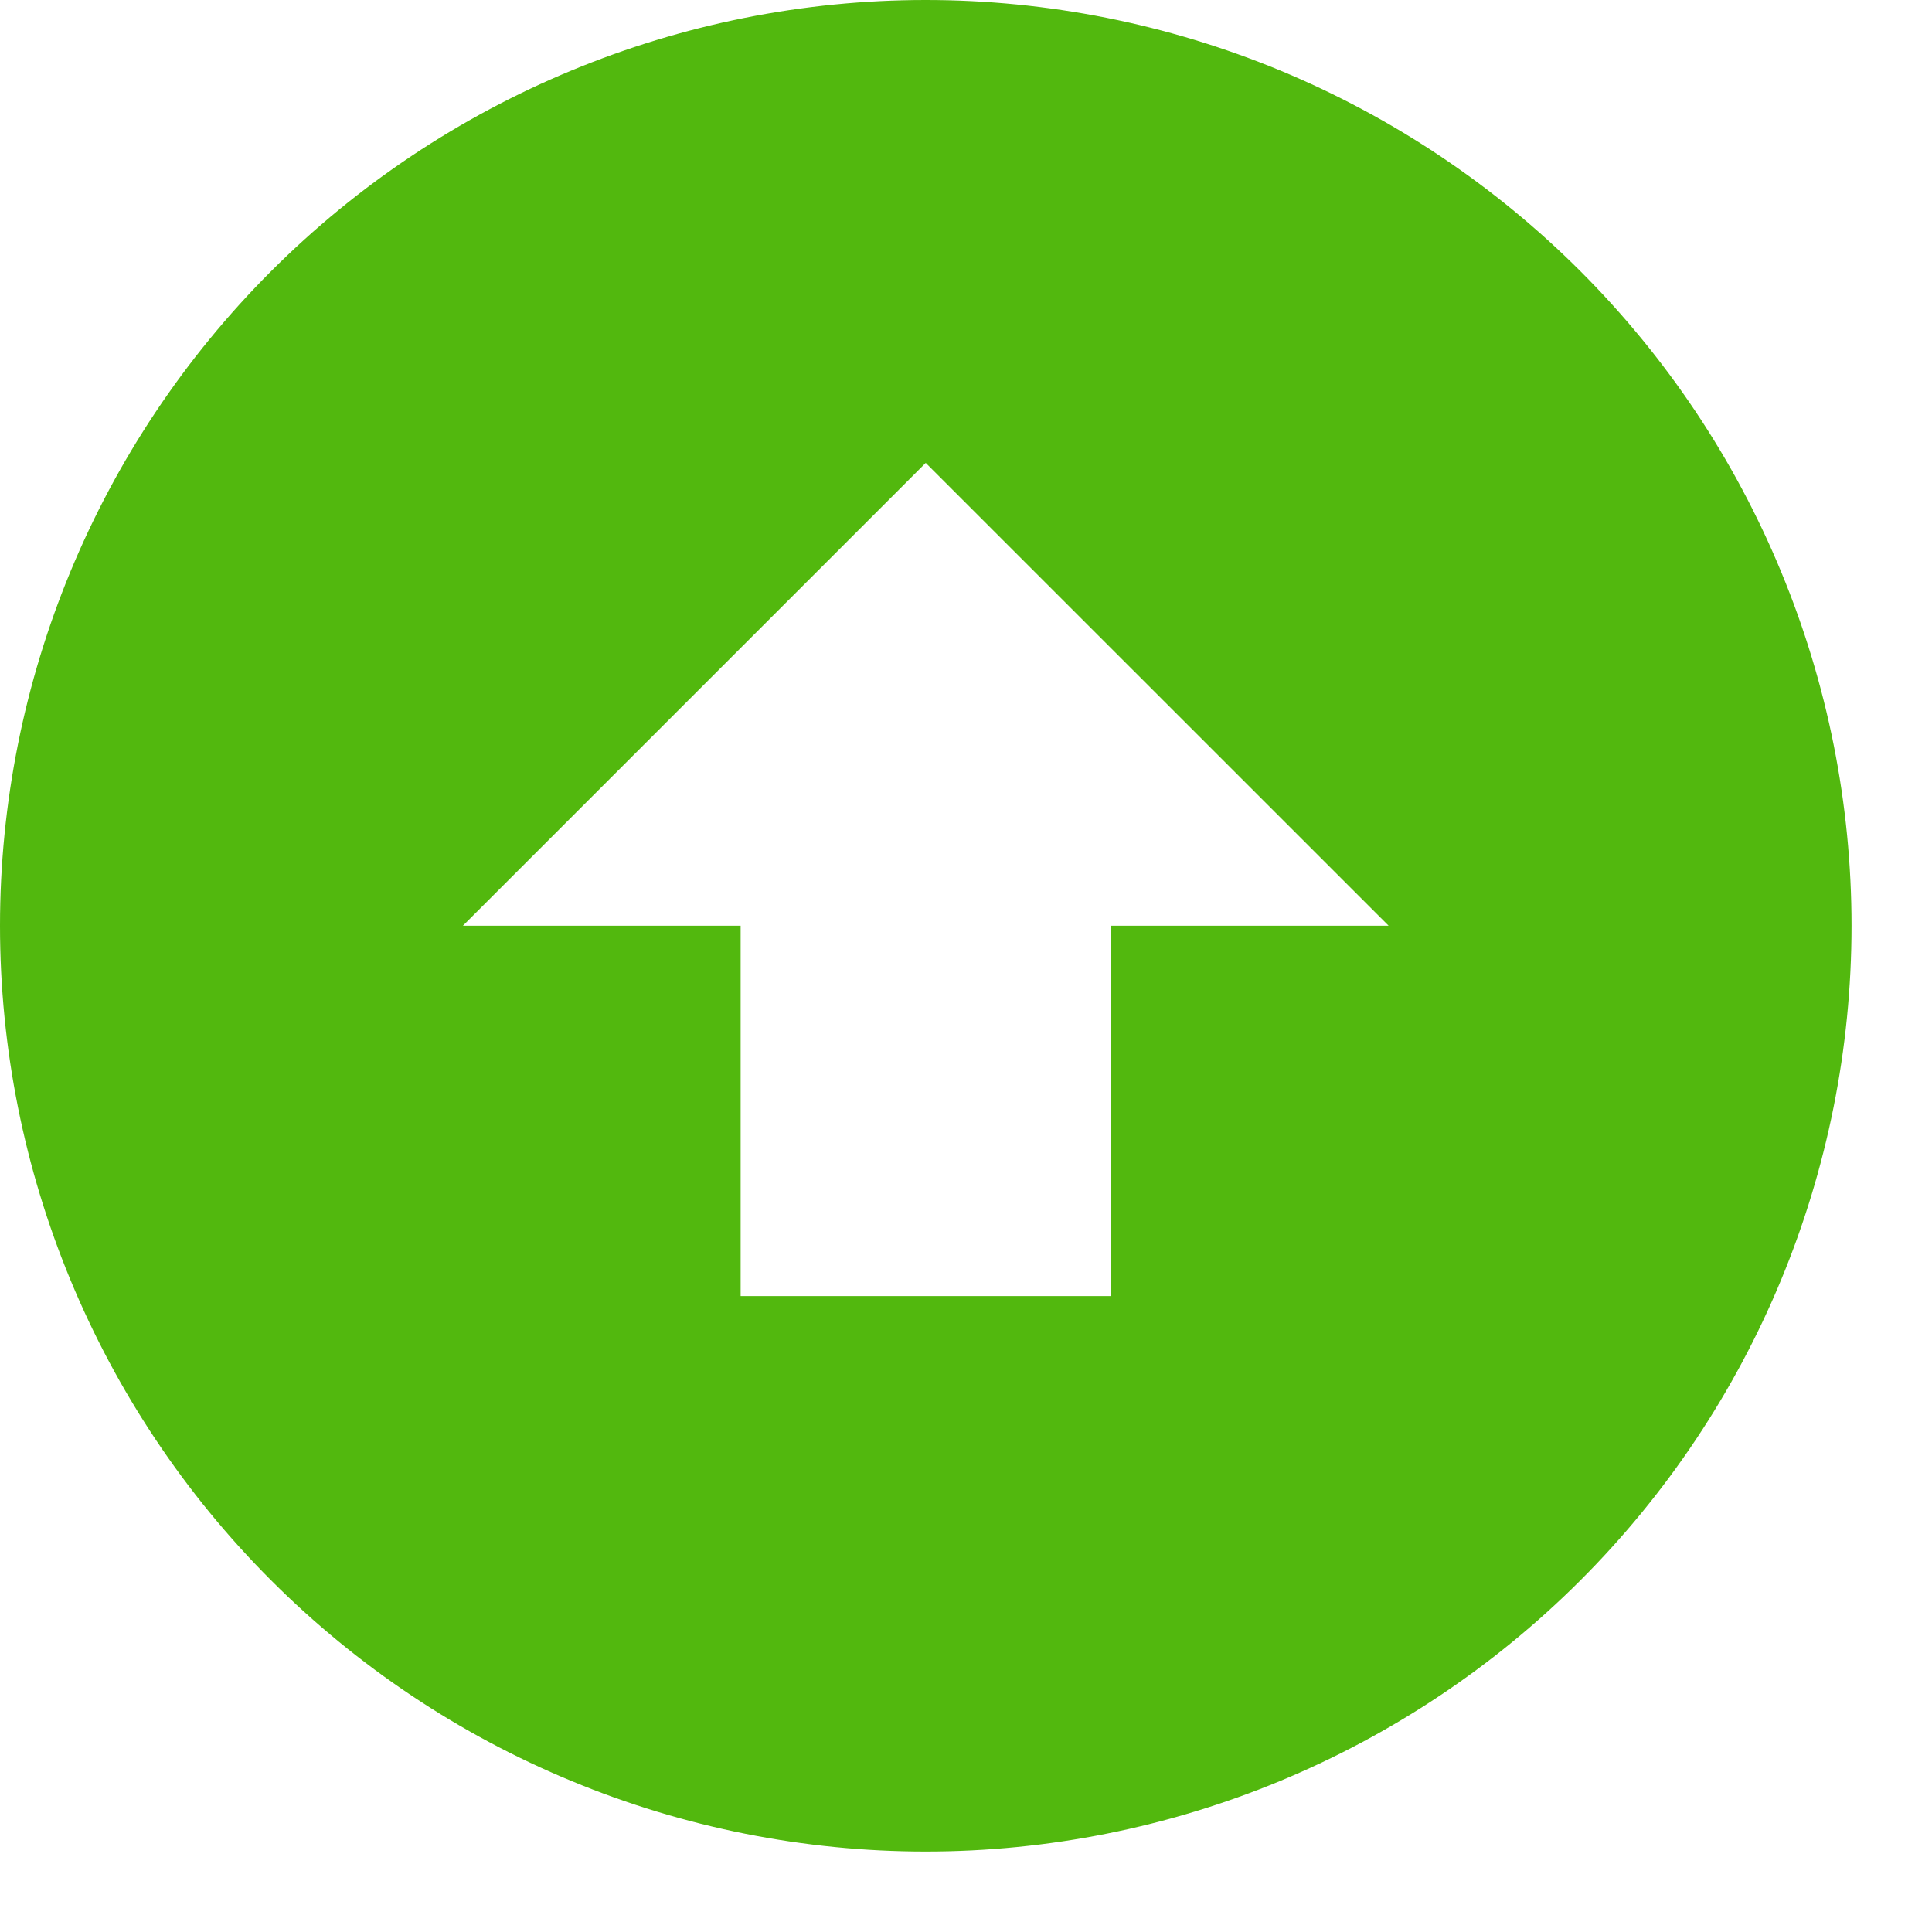
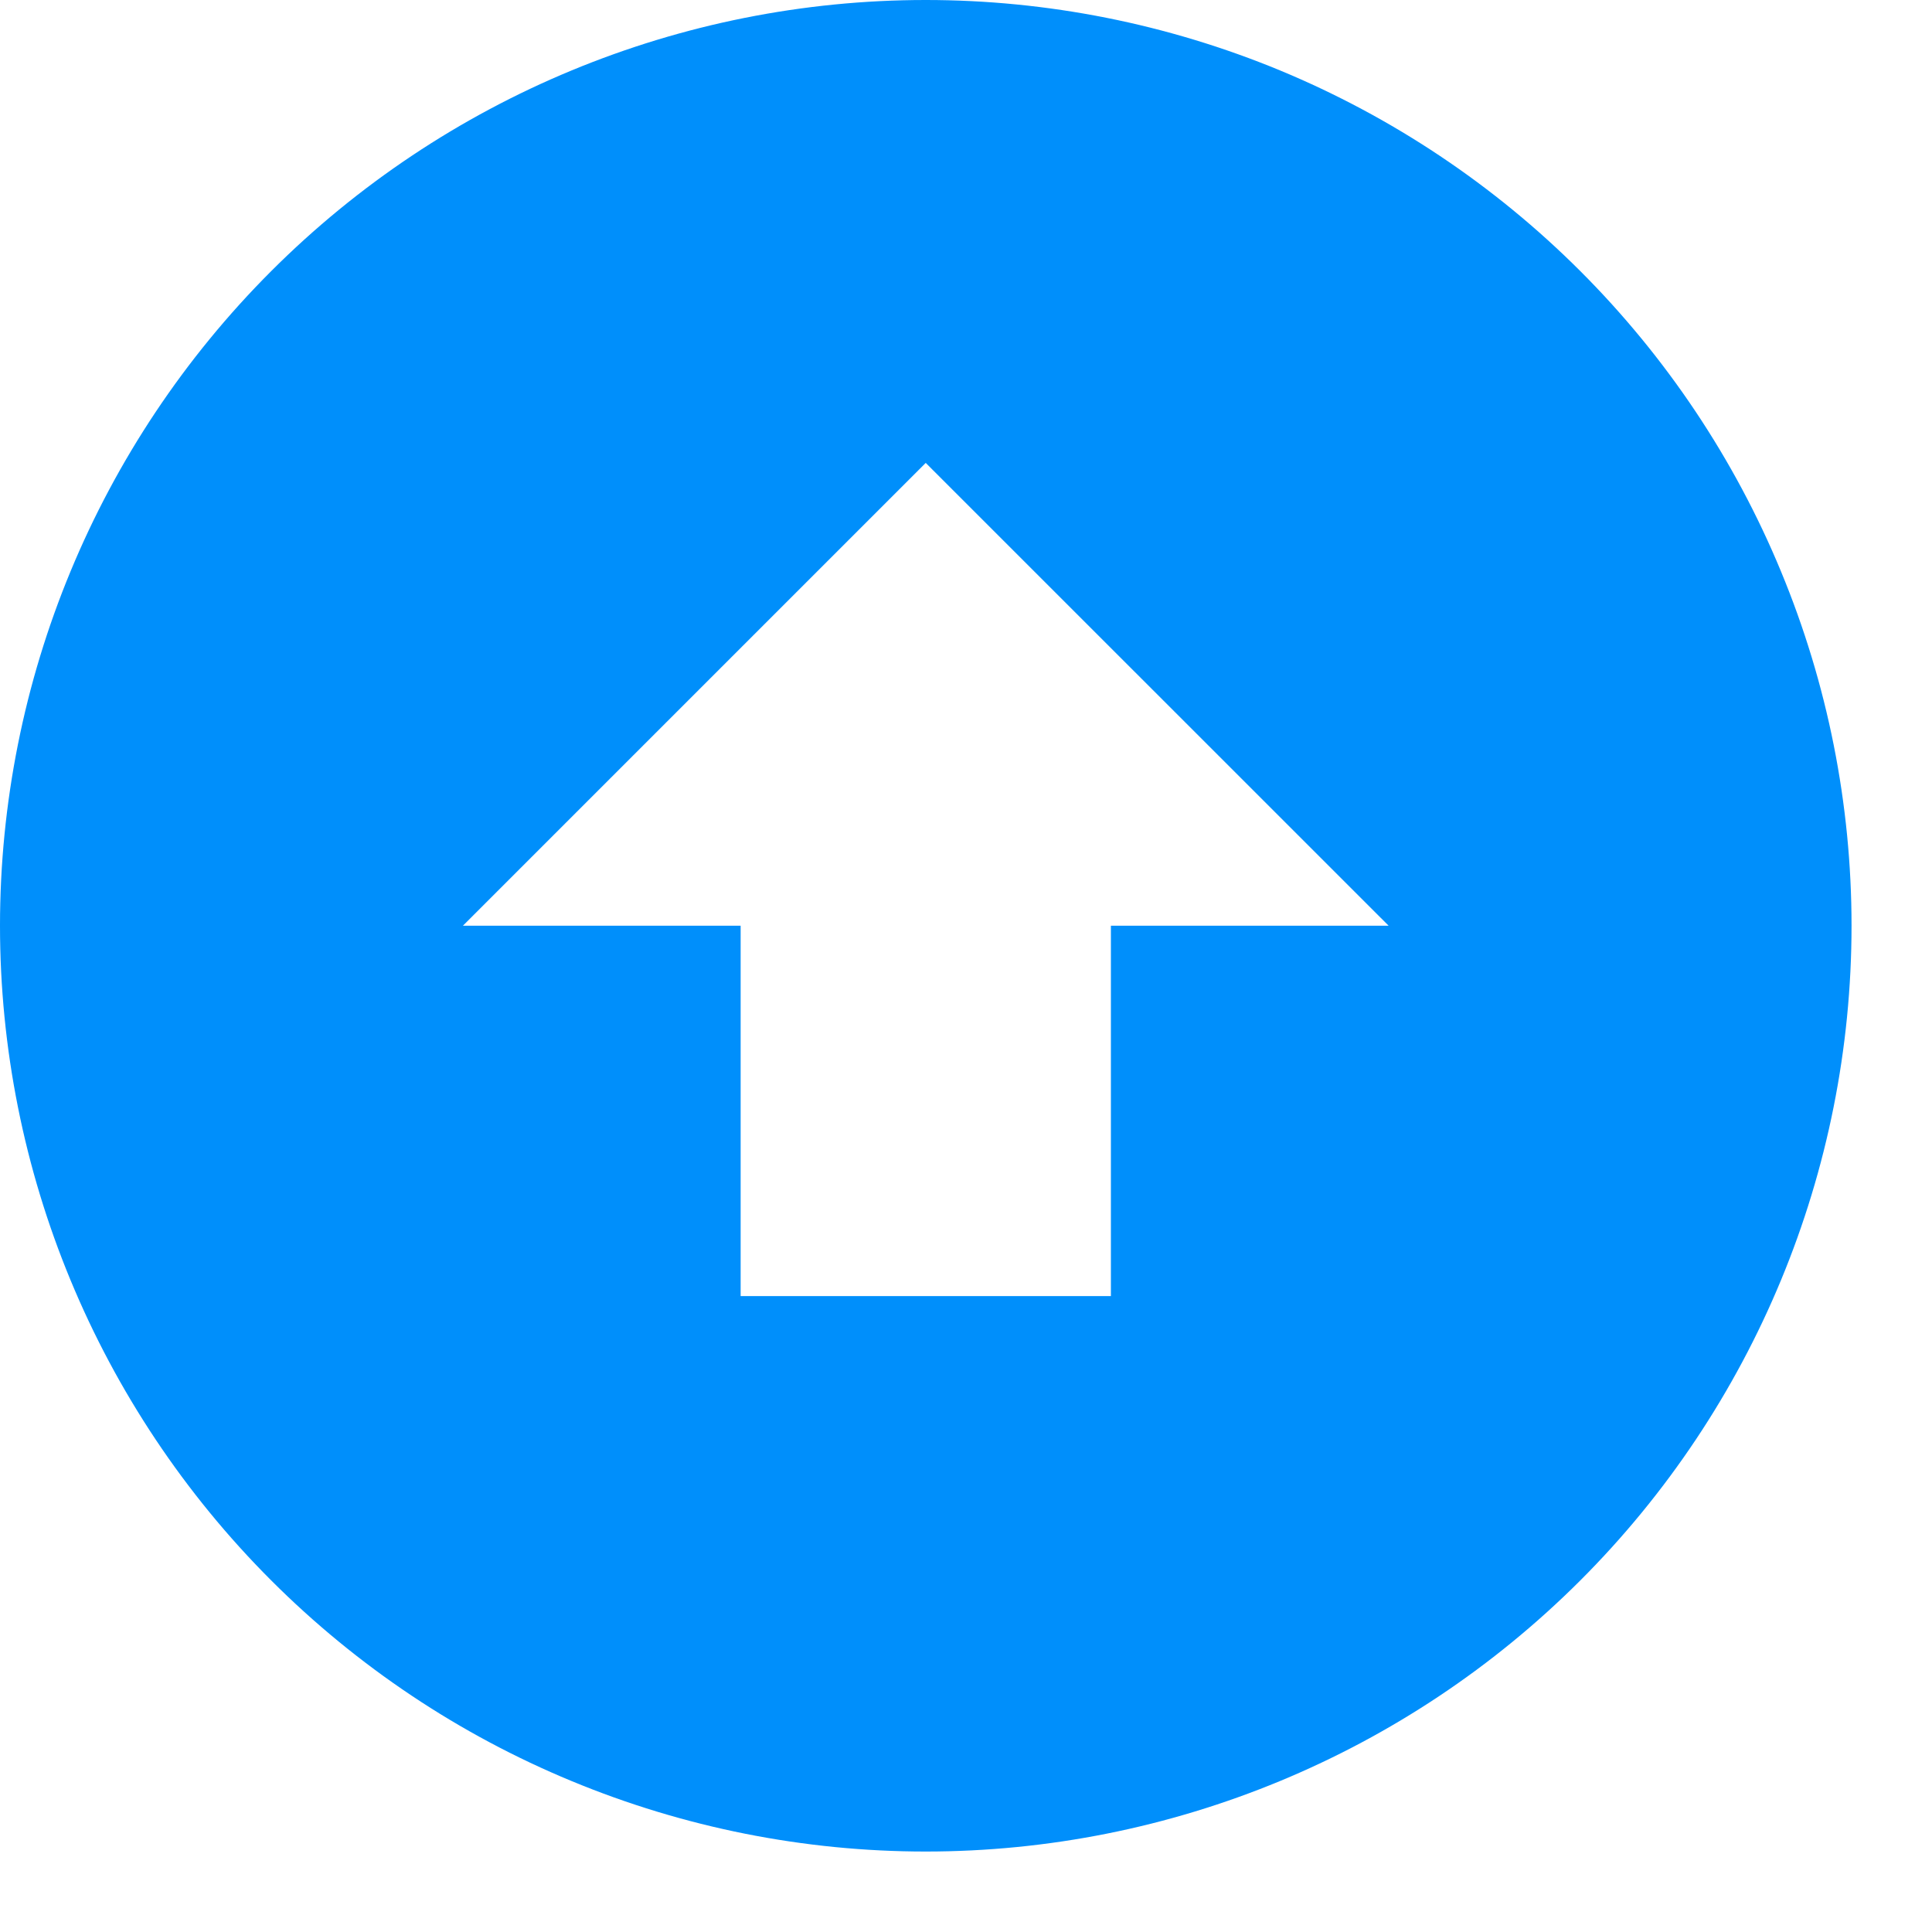
<svg xmlns="http://www.w3.org/2000/svg" width="20" height="20" viewBox="0 0 20 20" fill="none">
-   <path d="M9.583 19.167C8.325 19.167 7.079 18.919 5.916 18.437C4.753 17.956 3.697 17.25 2.807 16.36C1.01 14.563 0 12.125 0 9.583C0 7.042 1.01 4.604 2.807 2.807C4.604 1.01 7.042 0 9.583 0C10.842 0 12.088 0.248 13.251 0.729C14.413 1.211 15.47 1.917 16.36 2.807C17.25 3.697 17.956 4.753 18.437 5.916C18.919 7.079 19.167 8.325 19.167 9.583C19.167 12.125 18.157 14.563 16.36 16.36C14.562 18.157 12.125 19.167 9.583 19.167ZM9.583 4.792L4.792 9.583H7.667V13.417H11.5V9.583H14.375L9.583 4.792Z" fill="#52B80E" />
+   <path d="M9.583 19.167C8.325 19.167 7.079 18.919 5.916 18.437C4.753 17.956 3.697 17.25 2.807 16.36C1.01 14.563 0 12.125 0 9.583C0 7.042 1.01 4.604 2.807 2.807C4.604 1.01 7.042 0 9.583 0C10.842 0 12.088 0.248 13.251 0.729C14.413 1.211 15.47 1.917 16.36 2.807C17.25 3.697 17.956 4.753 18.437 5.916C18.919 7.079 19.167 8.325 19.167 9.583C19.167 12.125 18.157 14.563 16.36 16.36C14.562 18.157 12.125 19.167 9.583 19.167ZM9.583 4.792L4.792 9.583H7.667V13.417H11.5V9.583H14.375L9.583 4.792Z" fill="#008ffb" />
</svg>
